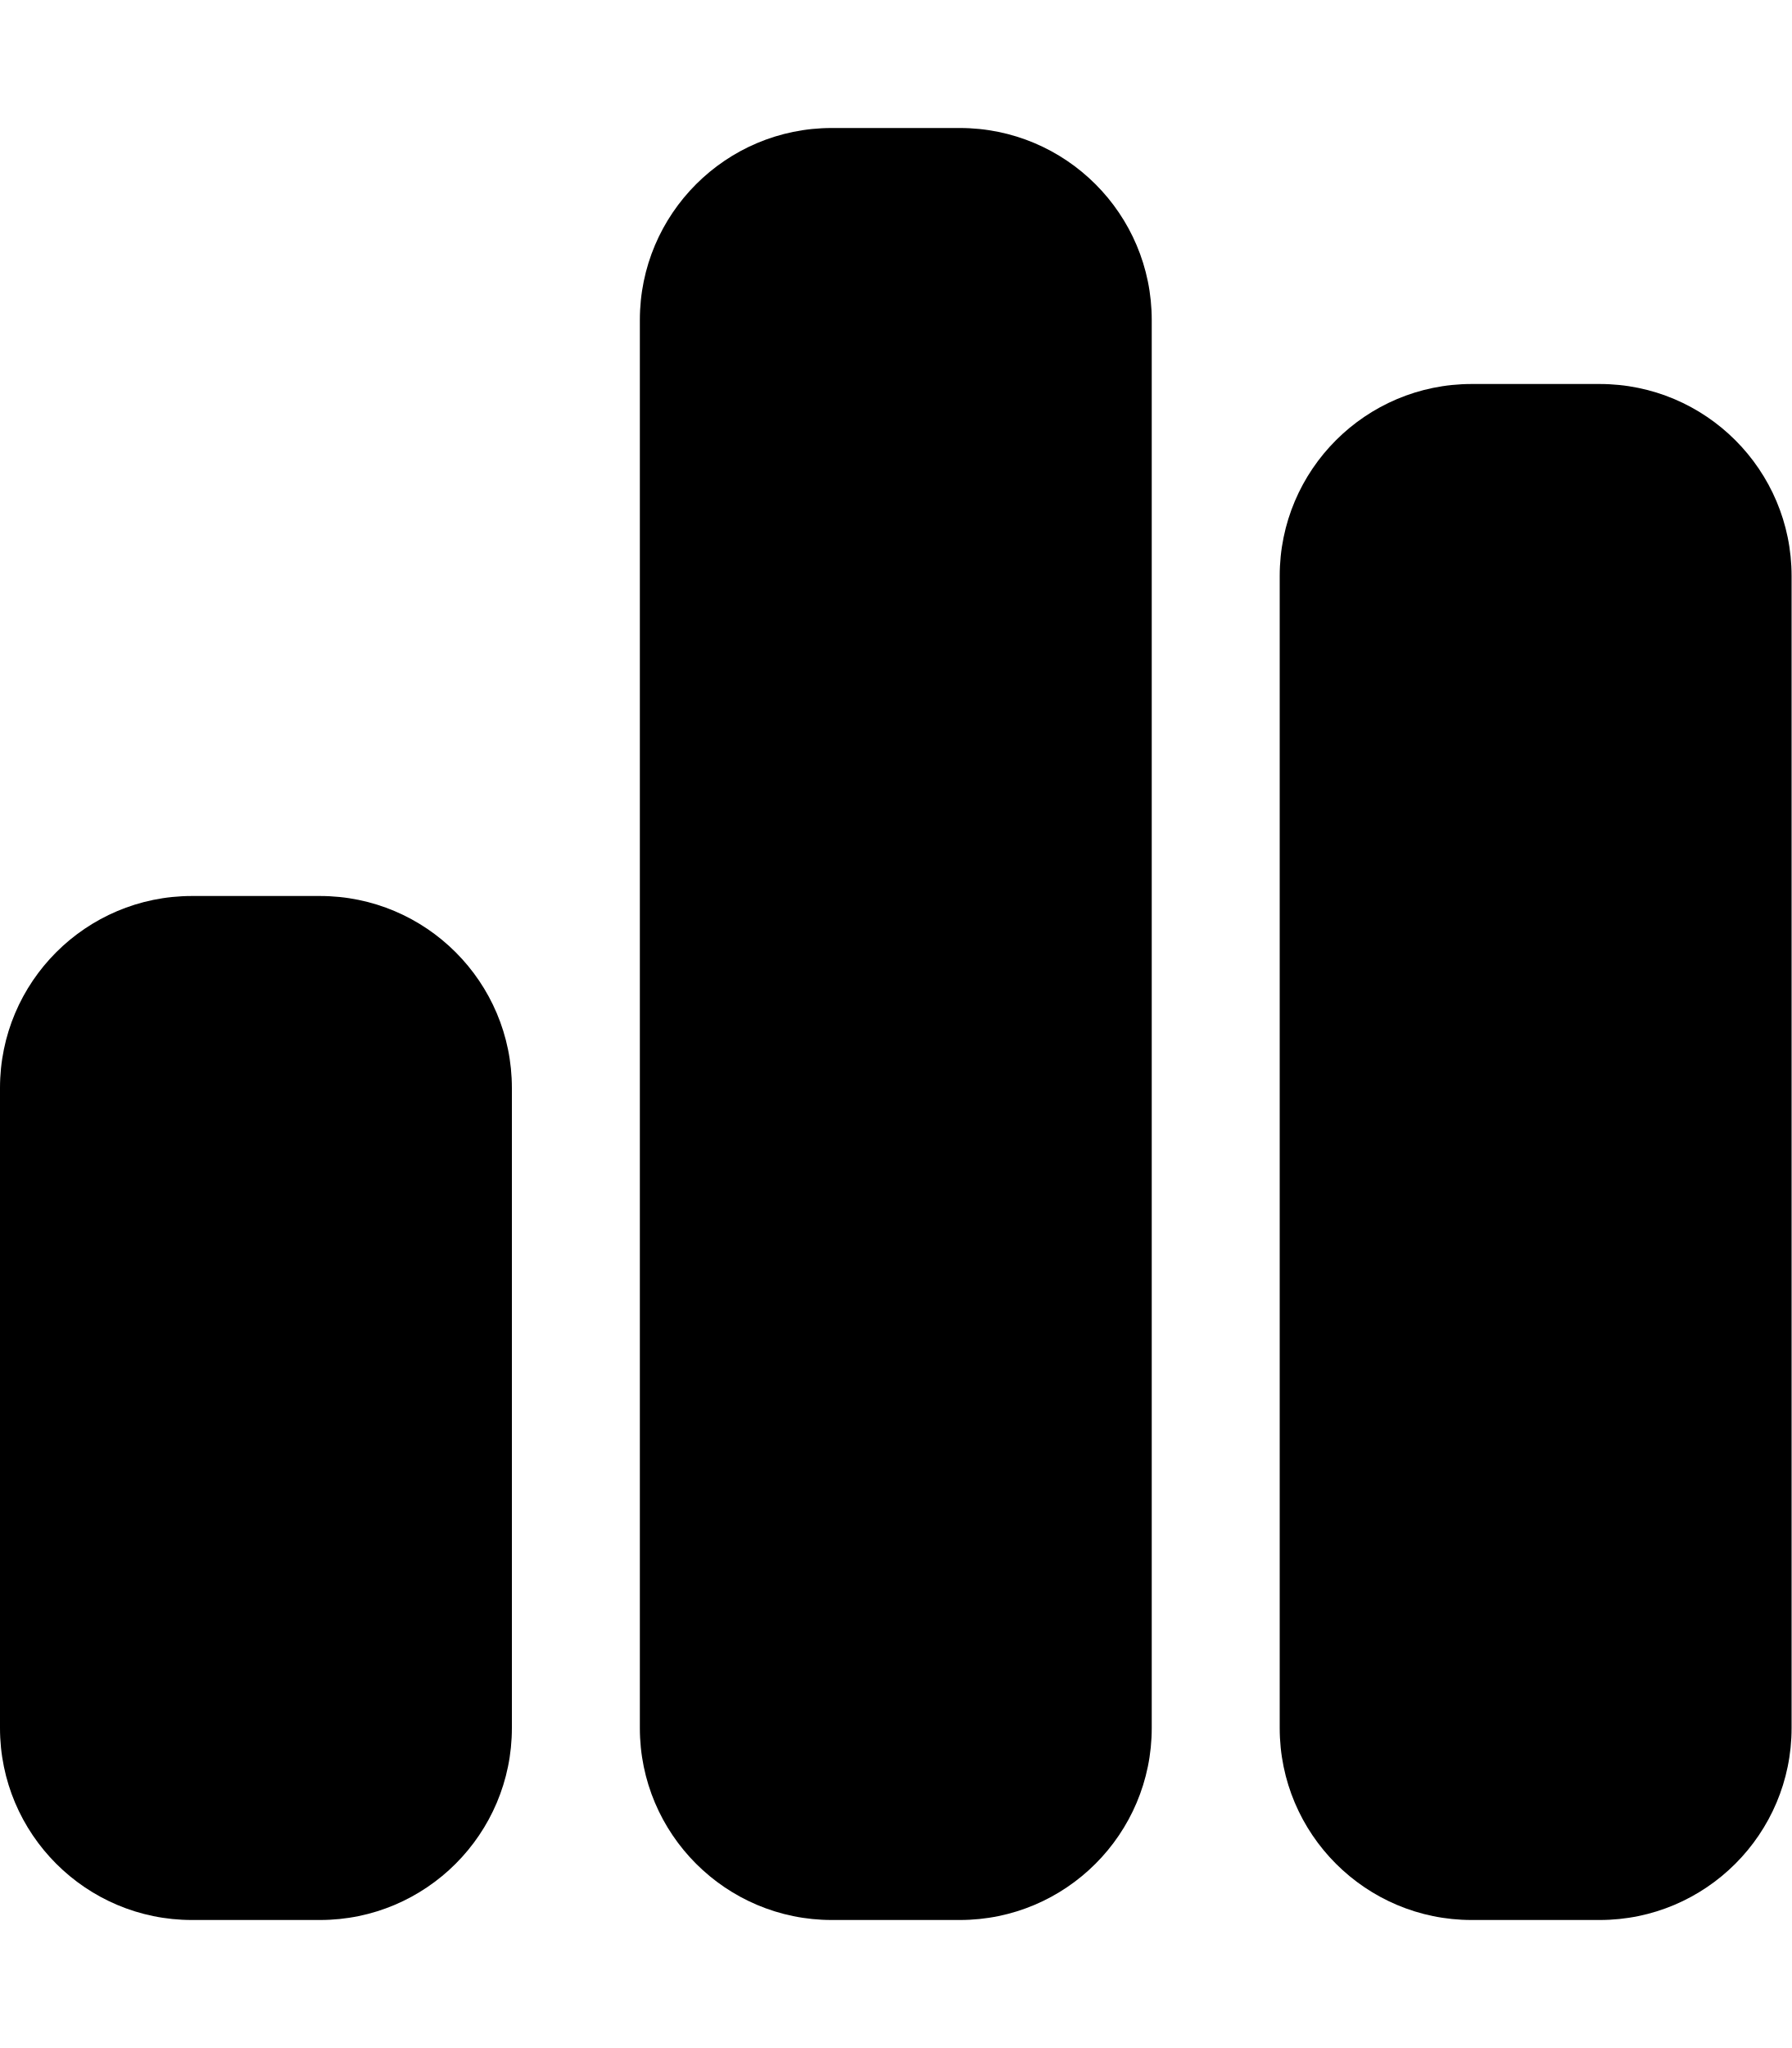
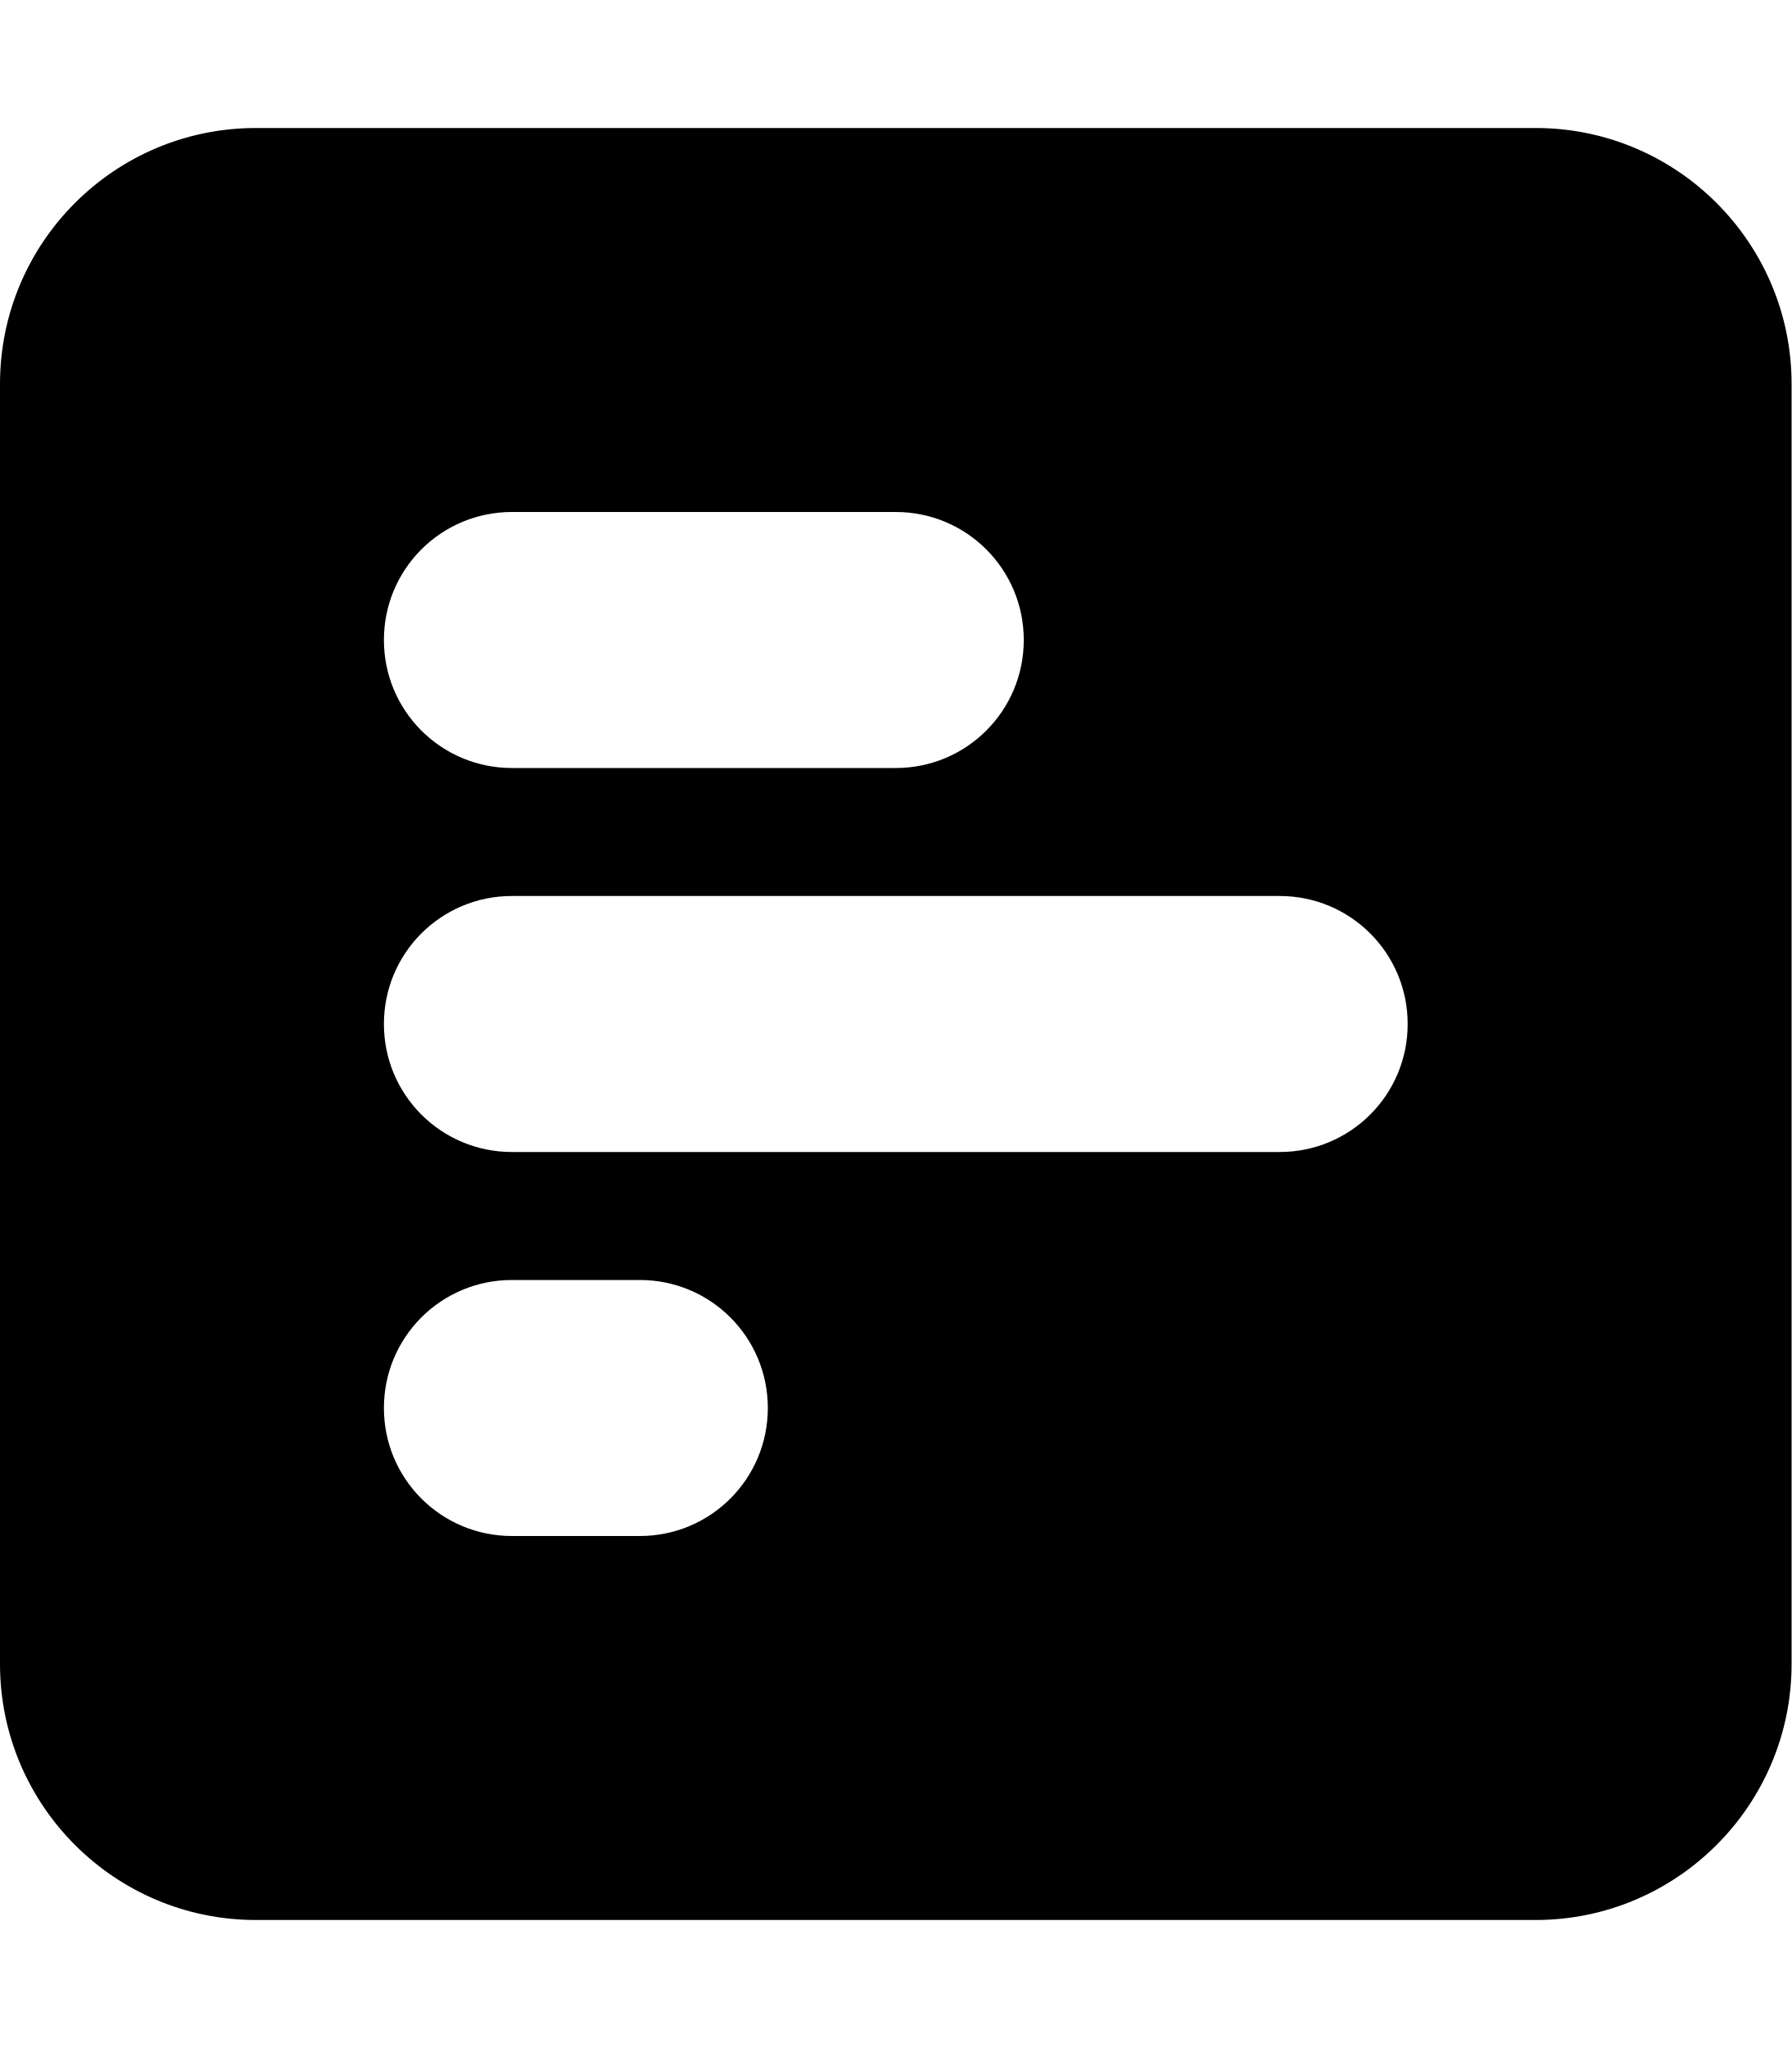
<svg xmlns="http://www.w3.org/2000/svg" viewBox="0 0 448 512">
-   <path d="M160 80C160 53.49 181.5 32 208 32H240C266.5 32 288 53.49 288 80V432C288 458.5 266.5 480 240 480H208C181.5 480 160 458.5 160 432V80zM0 272C0 245.5 21.49 224 48 224H80C106.5 224 128 245.5 128 272V432C128 458.5 106.5 480 80 480H48C21.49 480 0 458.5 0 432V272zM400 96C426.5 96 448 117.5 448 144V432C448 458.5 426.5 480 400 480H368C341.5 480 320 458.5 320 432V144C320 117.5 341.5 96 368 96H400z" />
+   <path d="M448 416C448 451.3 419.3 480 384 480H64C28.65 480 0 451.3 0 416V96C0 60.65 28.65 32 64 32H384C419.3 32 448 60.65 448 96V416zM256 160C256 142.3 241.7 128 224 128H128C110.3 128 96 142.3 96 160C96 177.7 110.3 192 128 192H224C241.7 192 256 177.7 256 160zM128 224C110.3 224 96 238.3 96 256C96 273.7 110.3 288 128 288H320C337.7 288 352 273.7 352 256C352 238.3 337.7 224 320 224H128zM192 352C192 334.3 177.7 320 160 320H128C110.3 320 96 334.3 96 352C96 369.7 110.3 384 128 384H160C177.7 384 192 369.7 192 352z" />
</svg>
